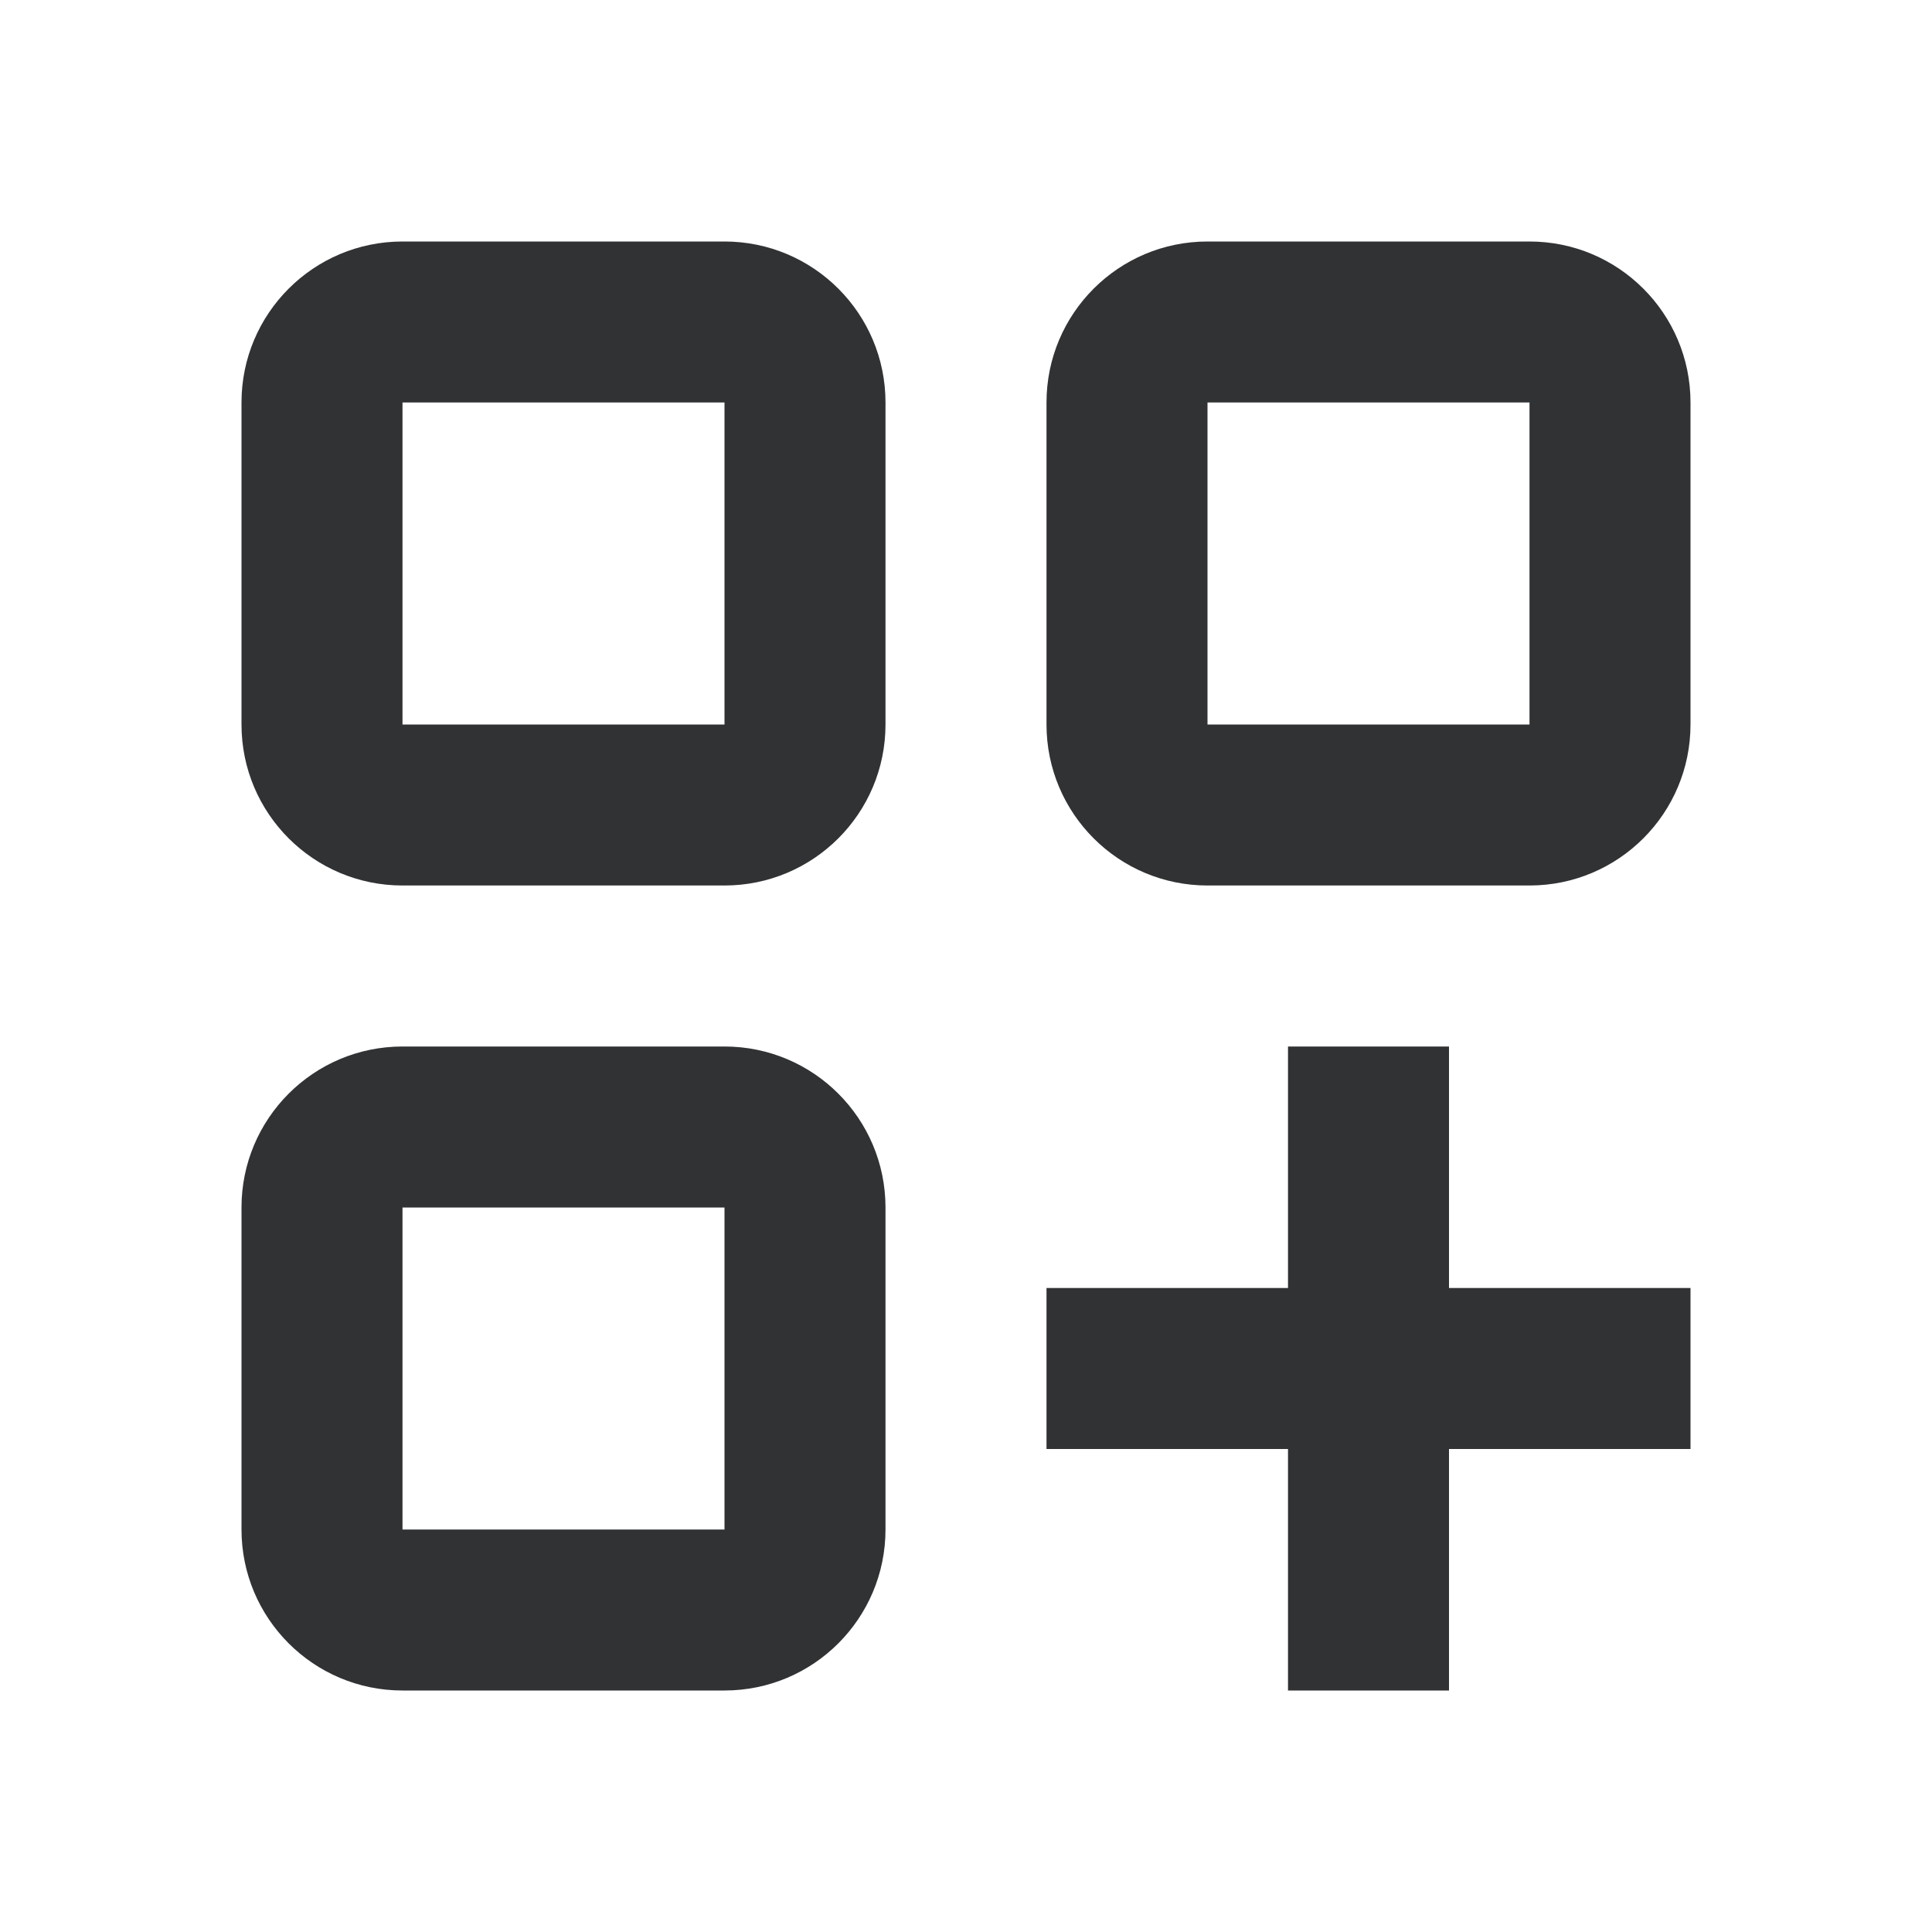
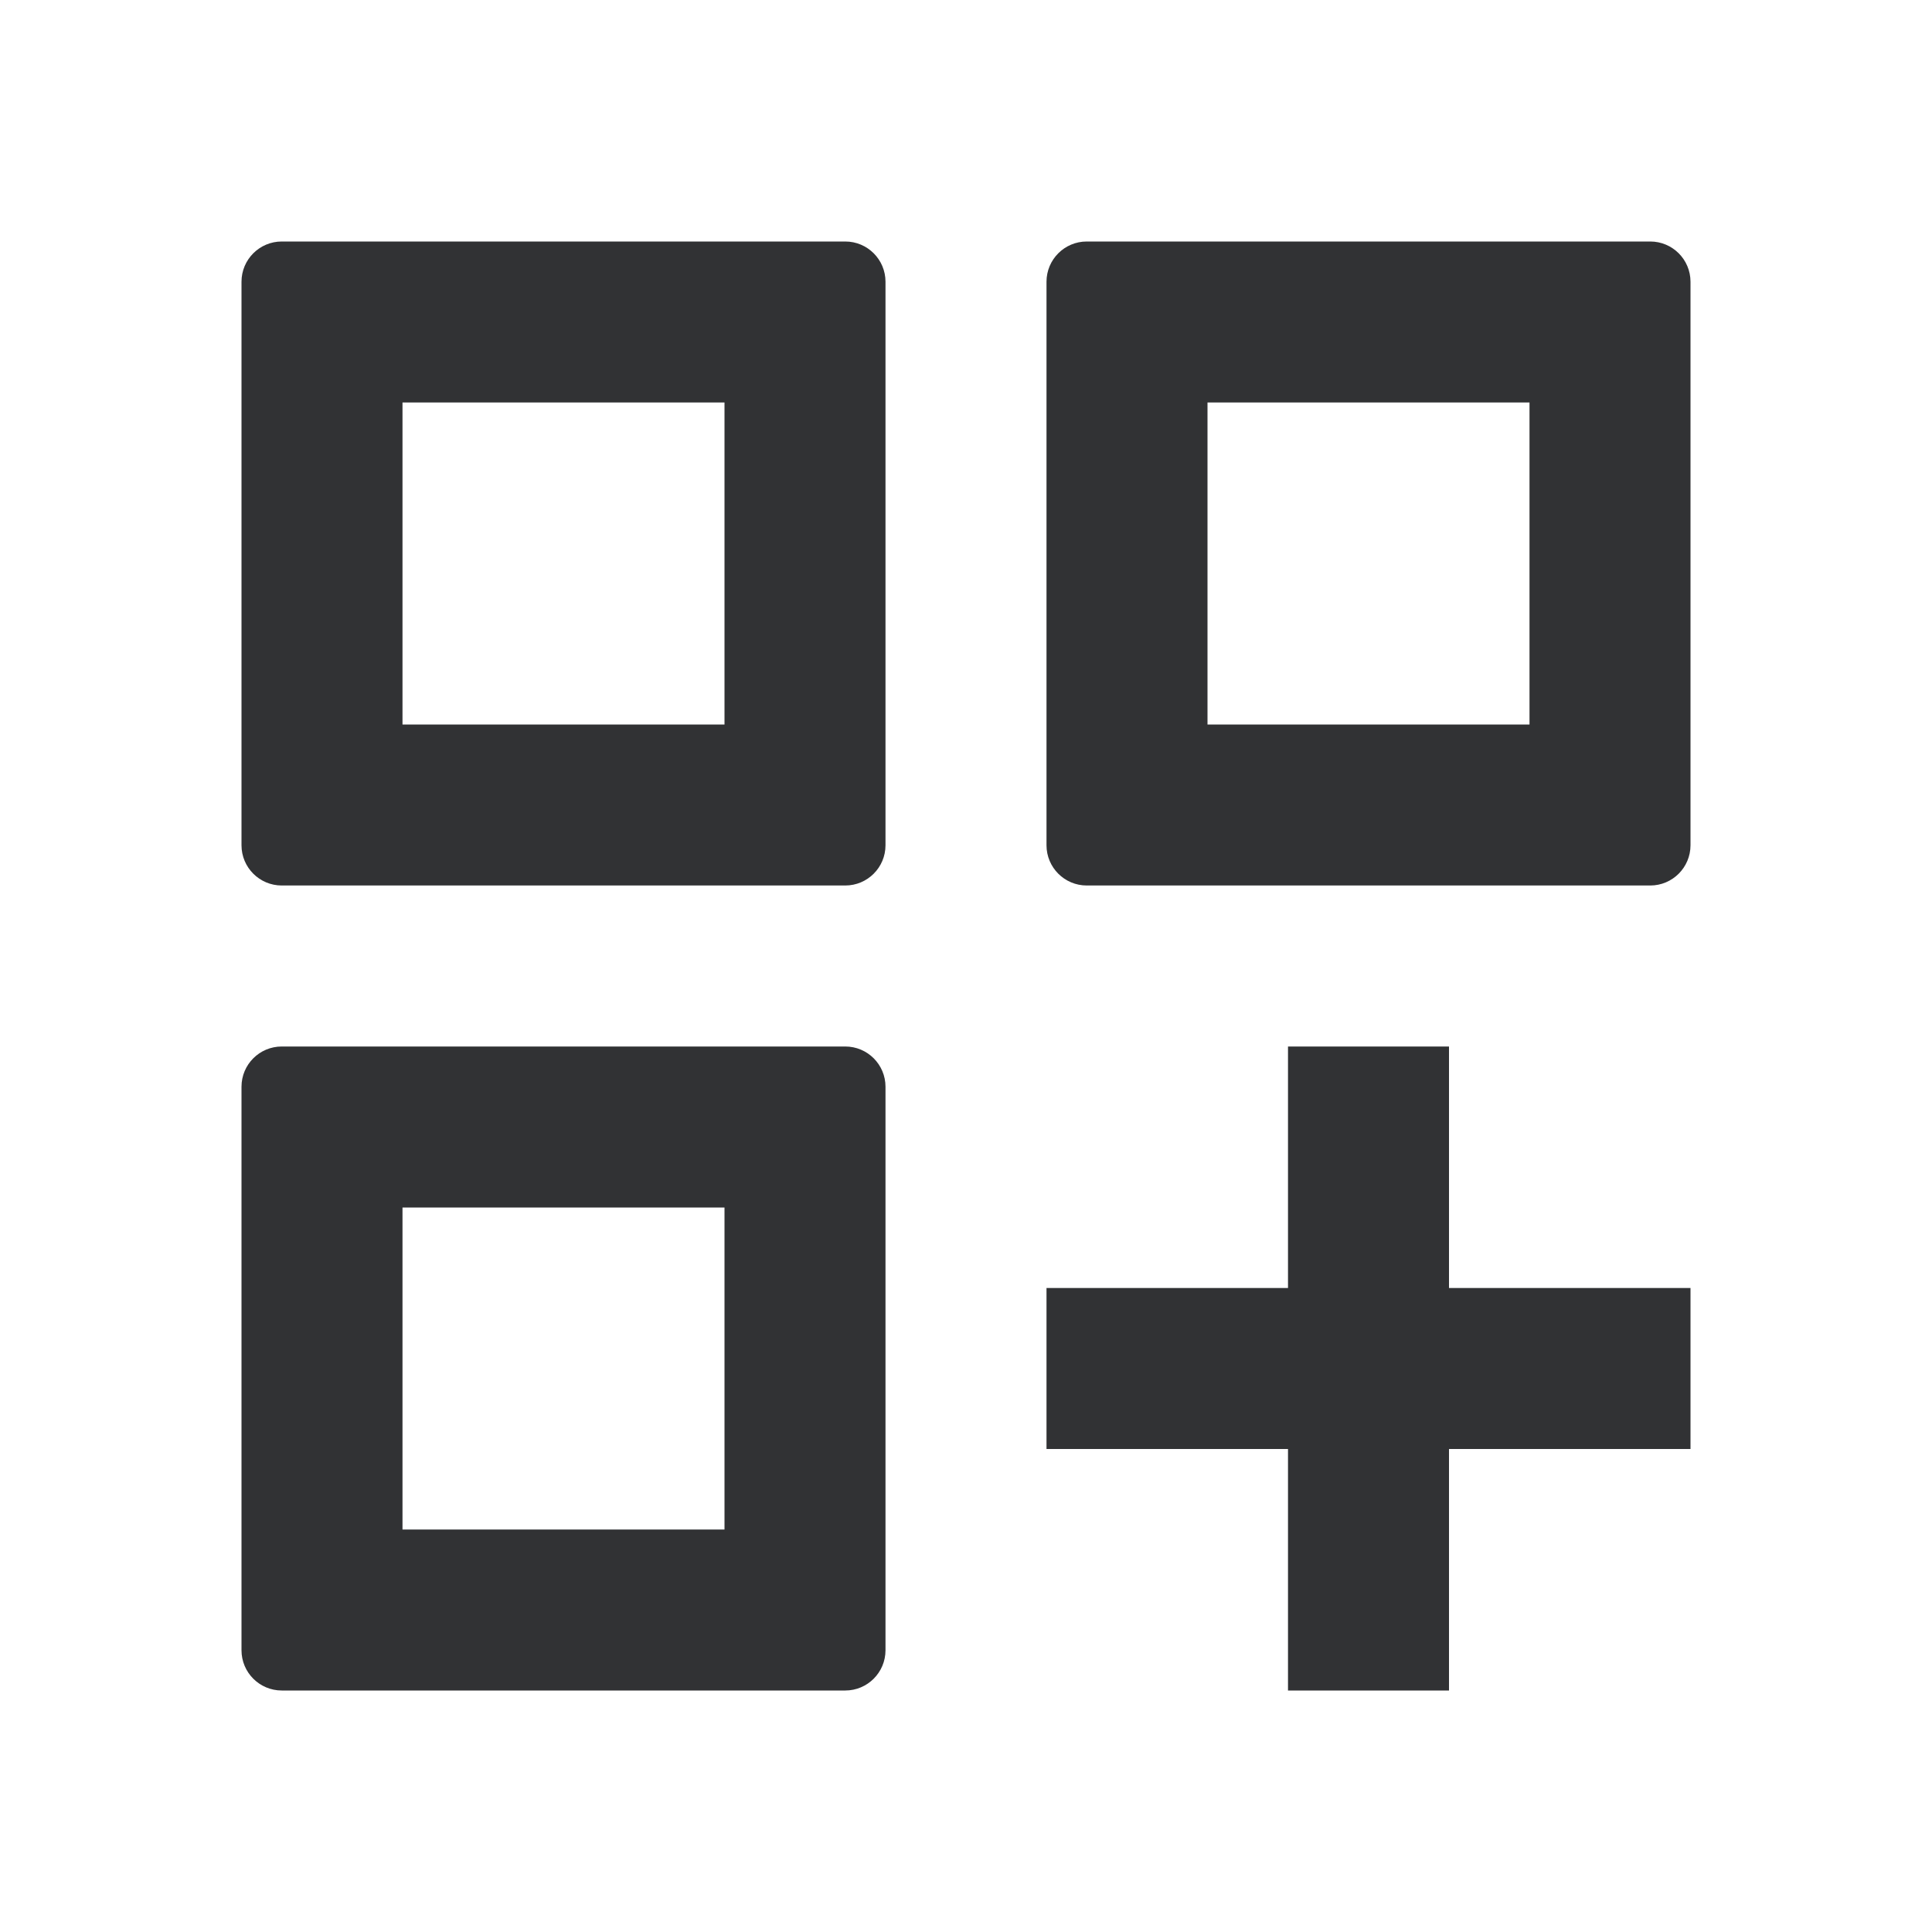
<svg xmlns="http://www.w3.org/2000/svg" width="24" height="24" fill="none" viewBox="0 0 24 24">
-   <path fill="#313234" fill-rule="evenodd" d="M5 5h4v4H5zM3 5a2 2 0 0 1 2-2h4a2 2 0 0 1 2 2v4a2 2 0 0 1-2 2H5a2 2 0 0 1-2-2zm2 10h4v4H5zm-2 0a2 2 0 0 1 2-2h4a2 2 0 0 1 2 2v4a2 2 0 0 1-2 2H5a2 2 0 0 1-2-2zM19 5h-4v4h4zm-4-2a2 2 0 0 0-2 2v4a2 2 0 0 0 2 2h4a2 2 0 0 0 2-2V5a2 2 0 0 0-2-2zm3 13h3v2h-3v3h-2v-3h-3v-2h3v-3h2z" clip-rule="evenodd" />
+   <path fill="#313234" fill-rule="evenodd" d="M9 9H5V5h4zM3.5 3h7a.5.5 0 0 1 .5.5v7a.5.5 0 0 1-.5.5h-7a.5.5 0 0 1-.5-.5v-7a.5.5 0 0 1 .5-.5M19 9h-4V5h4zm1.5 2h-7a.5.5 0 0 1-.5-.5v-7a.5.5 0 0 1 .5-.5h7a.5.5 0 0 1 .5.5v7a.5.5 0 0 1-.5.5M5 19h4v-4H5zm5.5-6h-7a.5.5 0 0 0-.5.5v7a.5.5 0 0 0 .5.5h7a.5.5 0 0 0 .5-.5v-7a.5.5 0 0 0-.5-.5m7.5 3h3v2h-3v3h-2v-3h-3v-2h3v-3h2z" clip-rule="evenodd" />
</svg>
